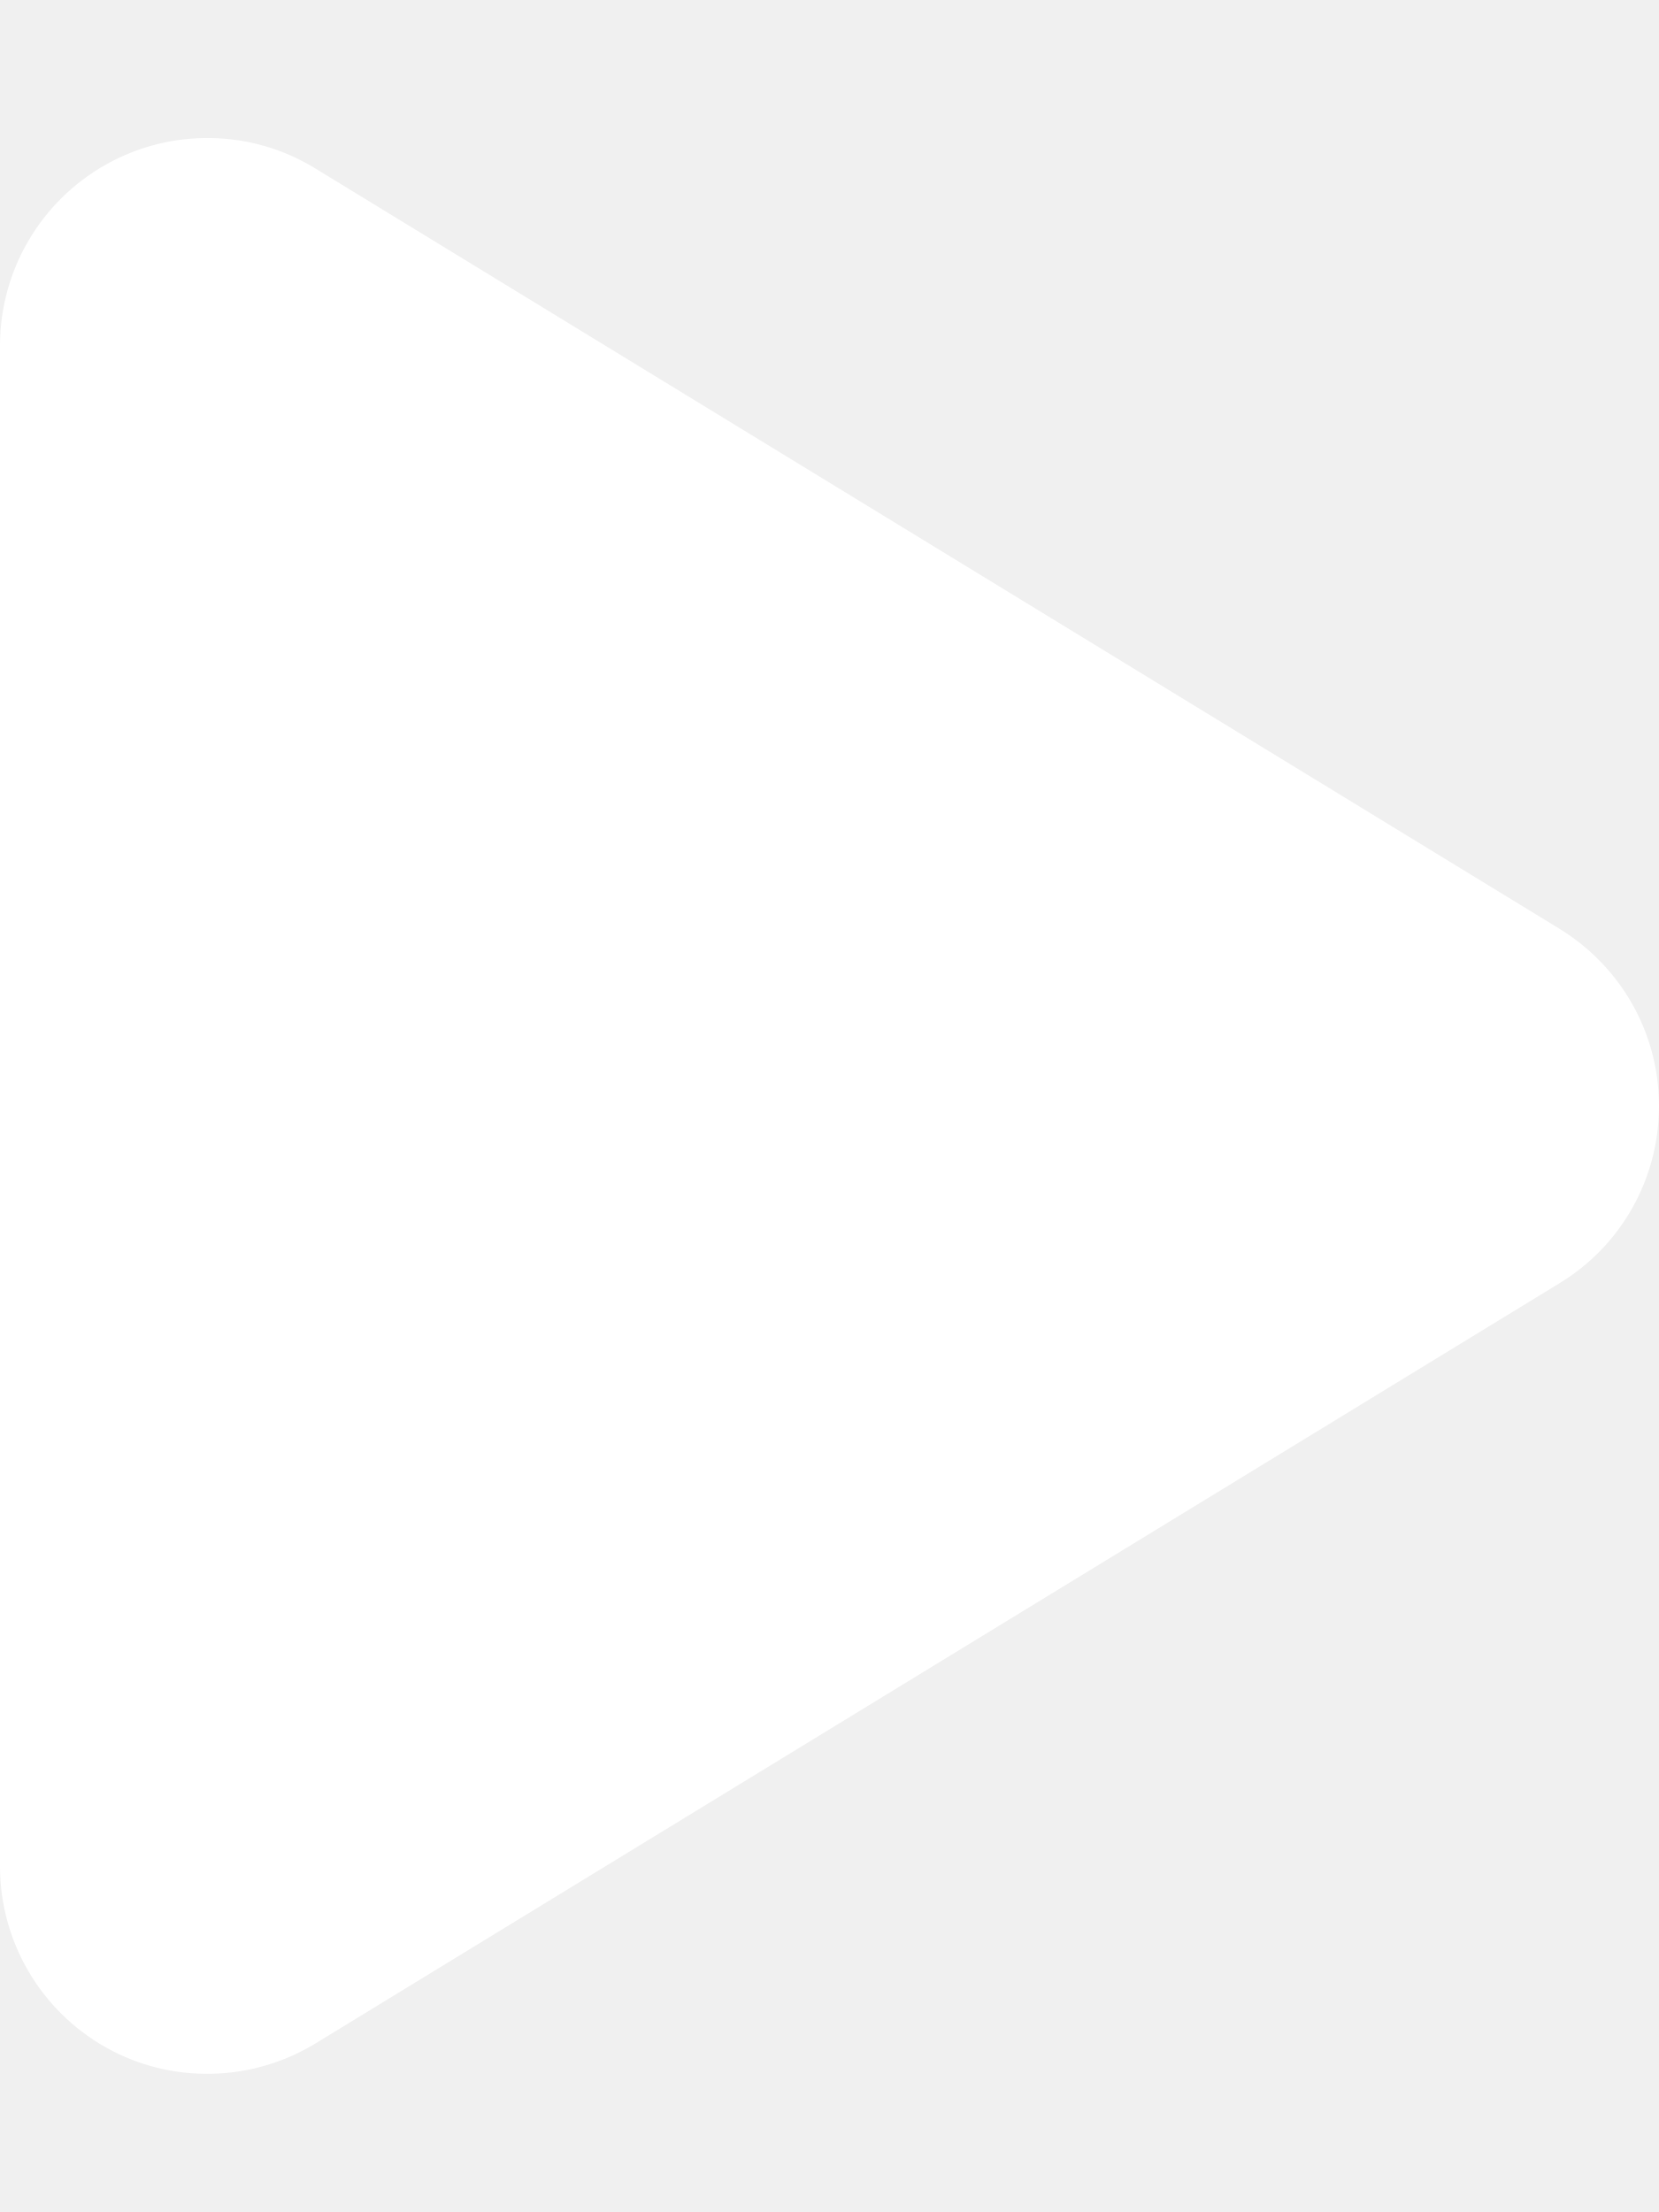
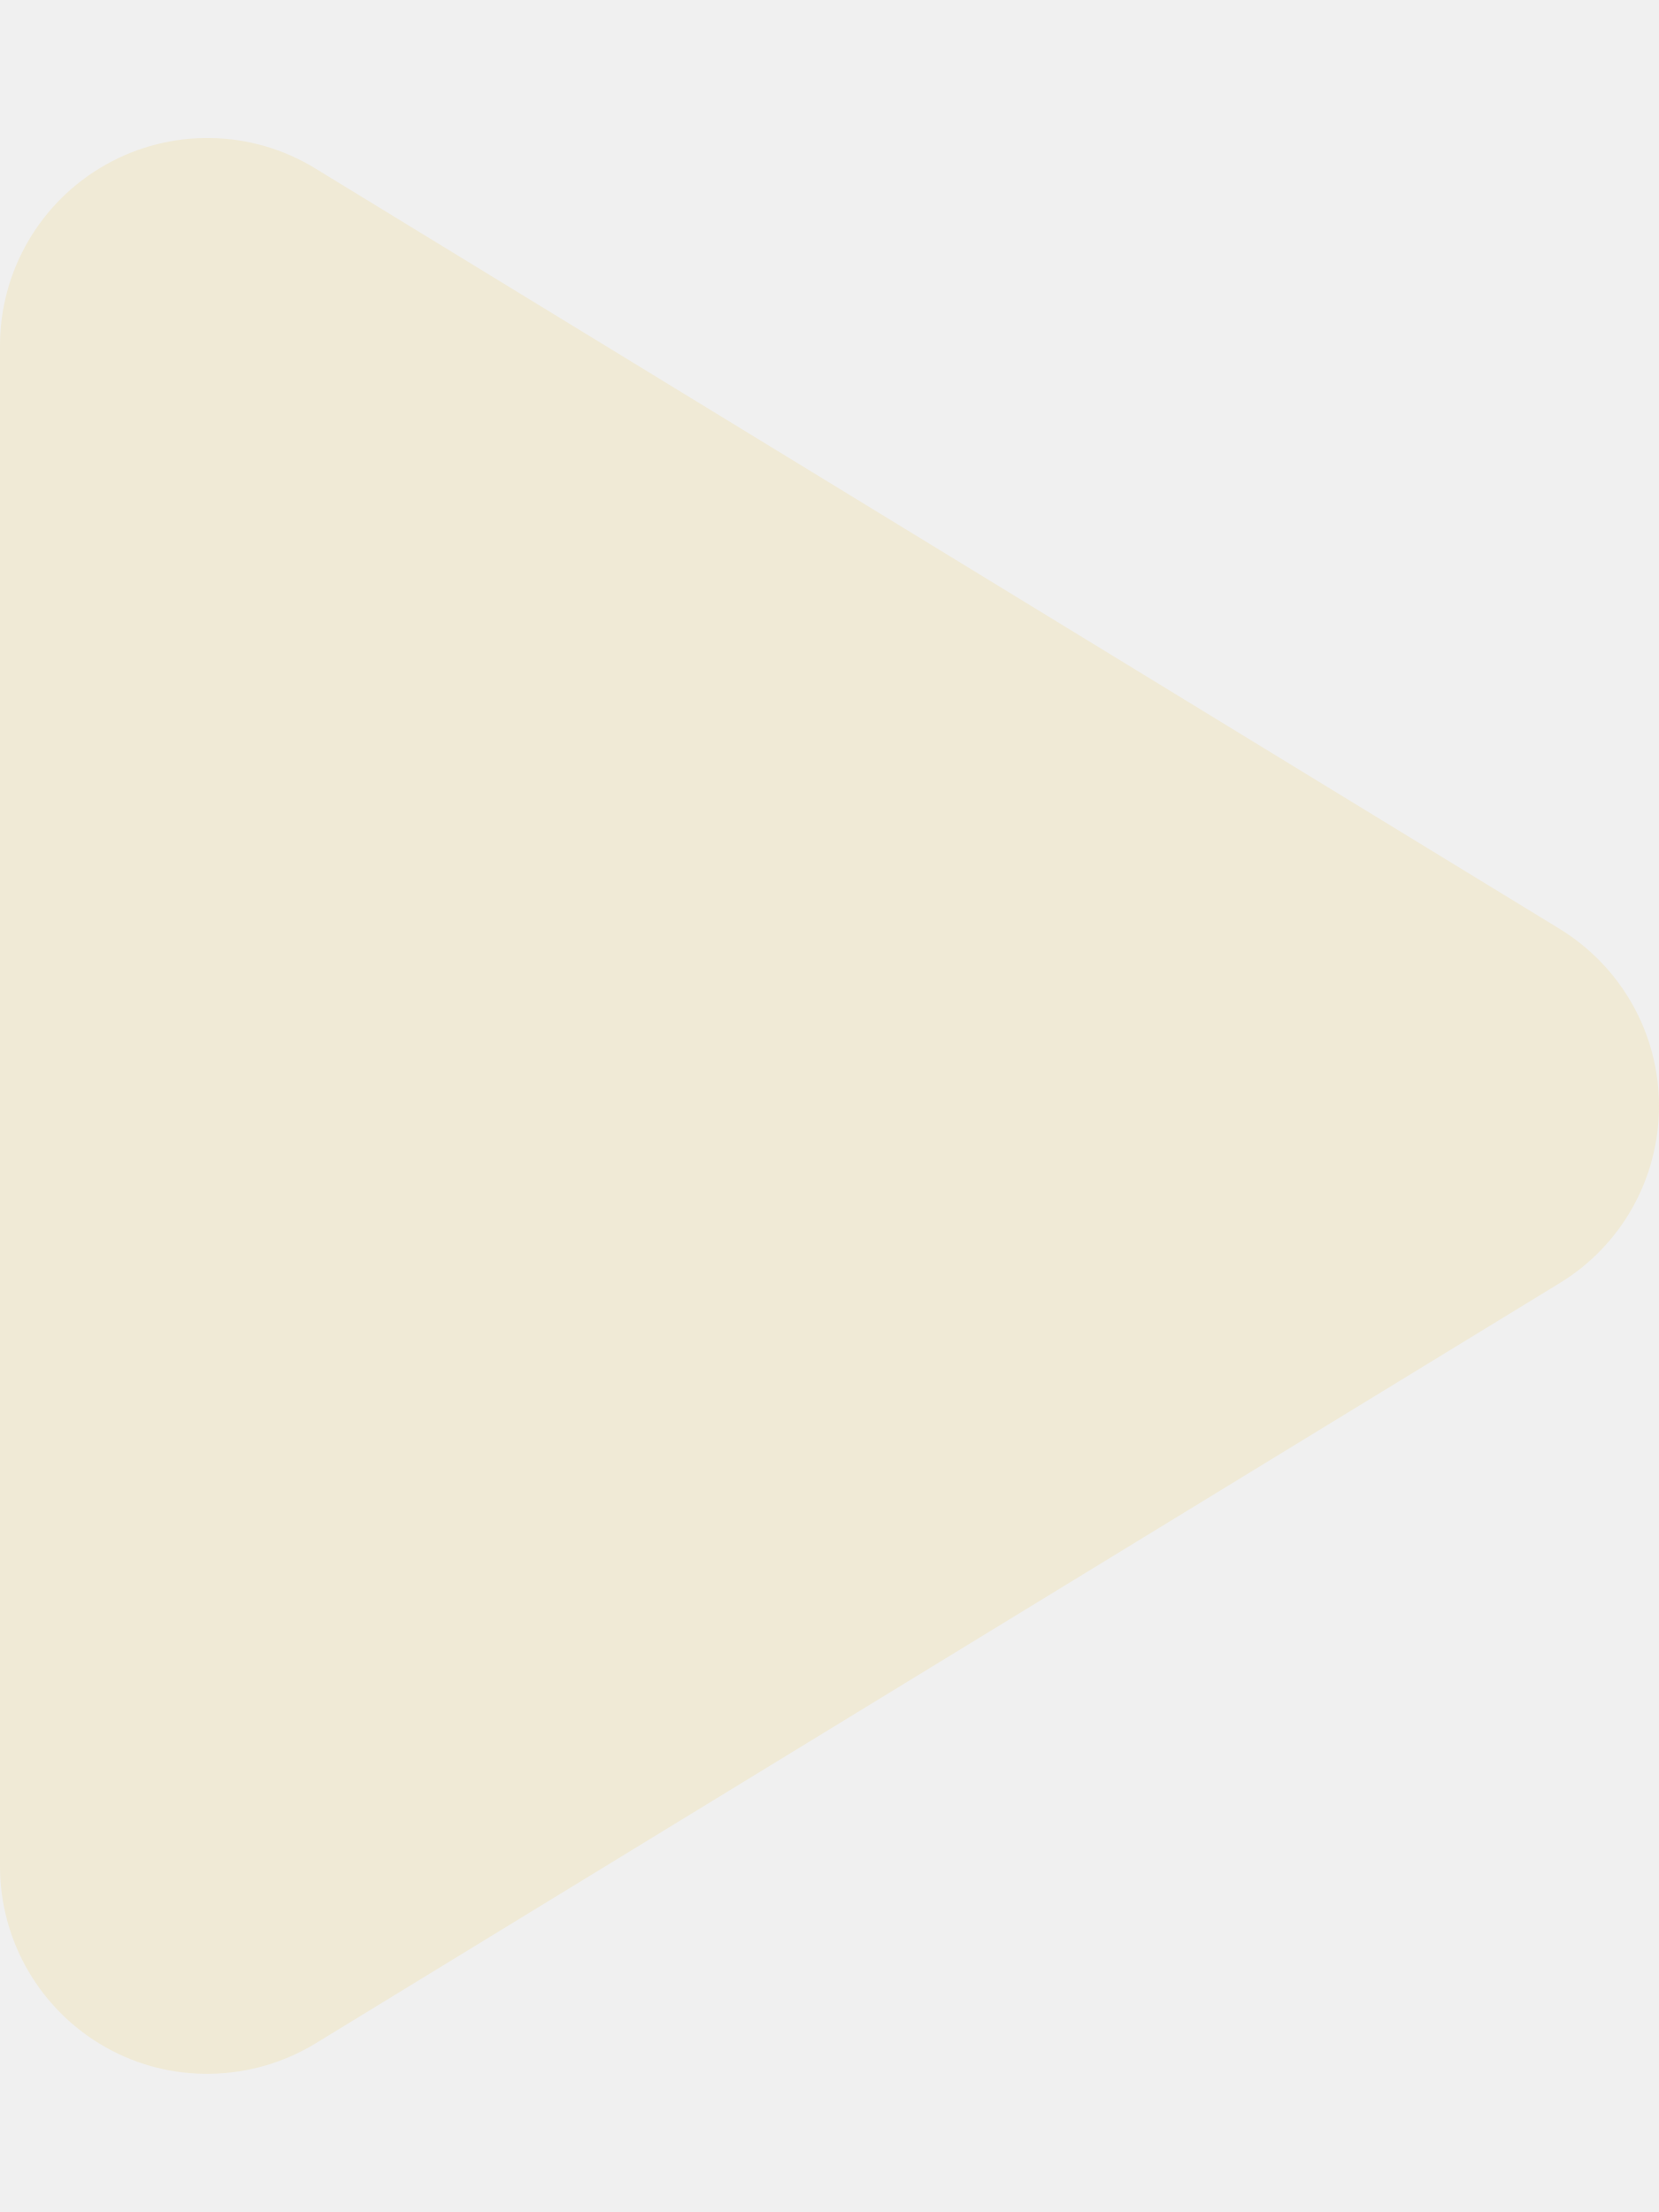
<svg xmlns="http://www.w3.org/2000/svg" viewBox="0 0 384 512">
-   <path d="M73 39c-14.8-9.1-33.4-9.4-48.5-.9S0 62.6 0 80V432c0 17.4 9.4 33.4 24.5 41.9s33.7 8.1 48.5-.9L361 297c14.3-8.7 23-24.2 23-41s-8.7-32.2-23-41L73 39z" fill="#ffffff" />
+   <path d="M73 39c-14.8-9.1-33.4-9.4-48.5-.9S0 62.6 0 80V432c0 17.4 9.4 33.4 24.5 41.9s33.7 8.1 48.5-.9L361 297c14.3-8.7 23-24.2 23-41s-8.7-32.2-23-41L73 39z" fill="#f0ead6" />
</svg>
